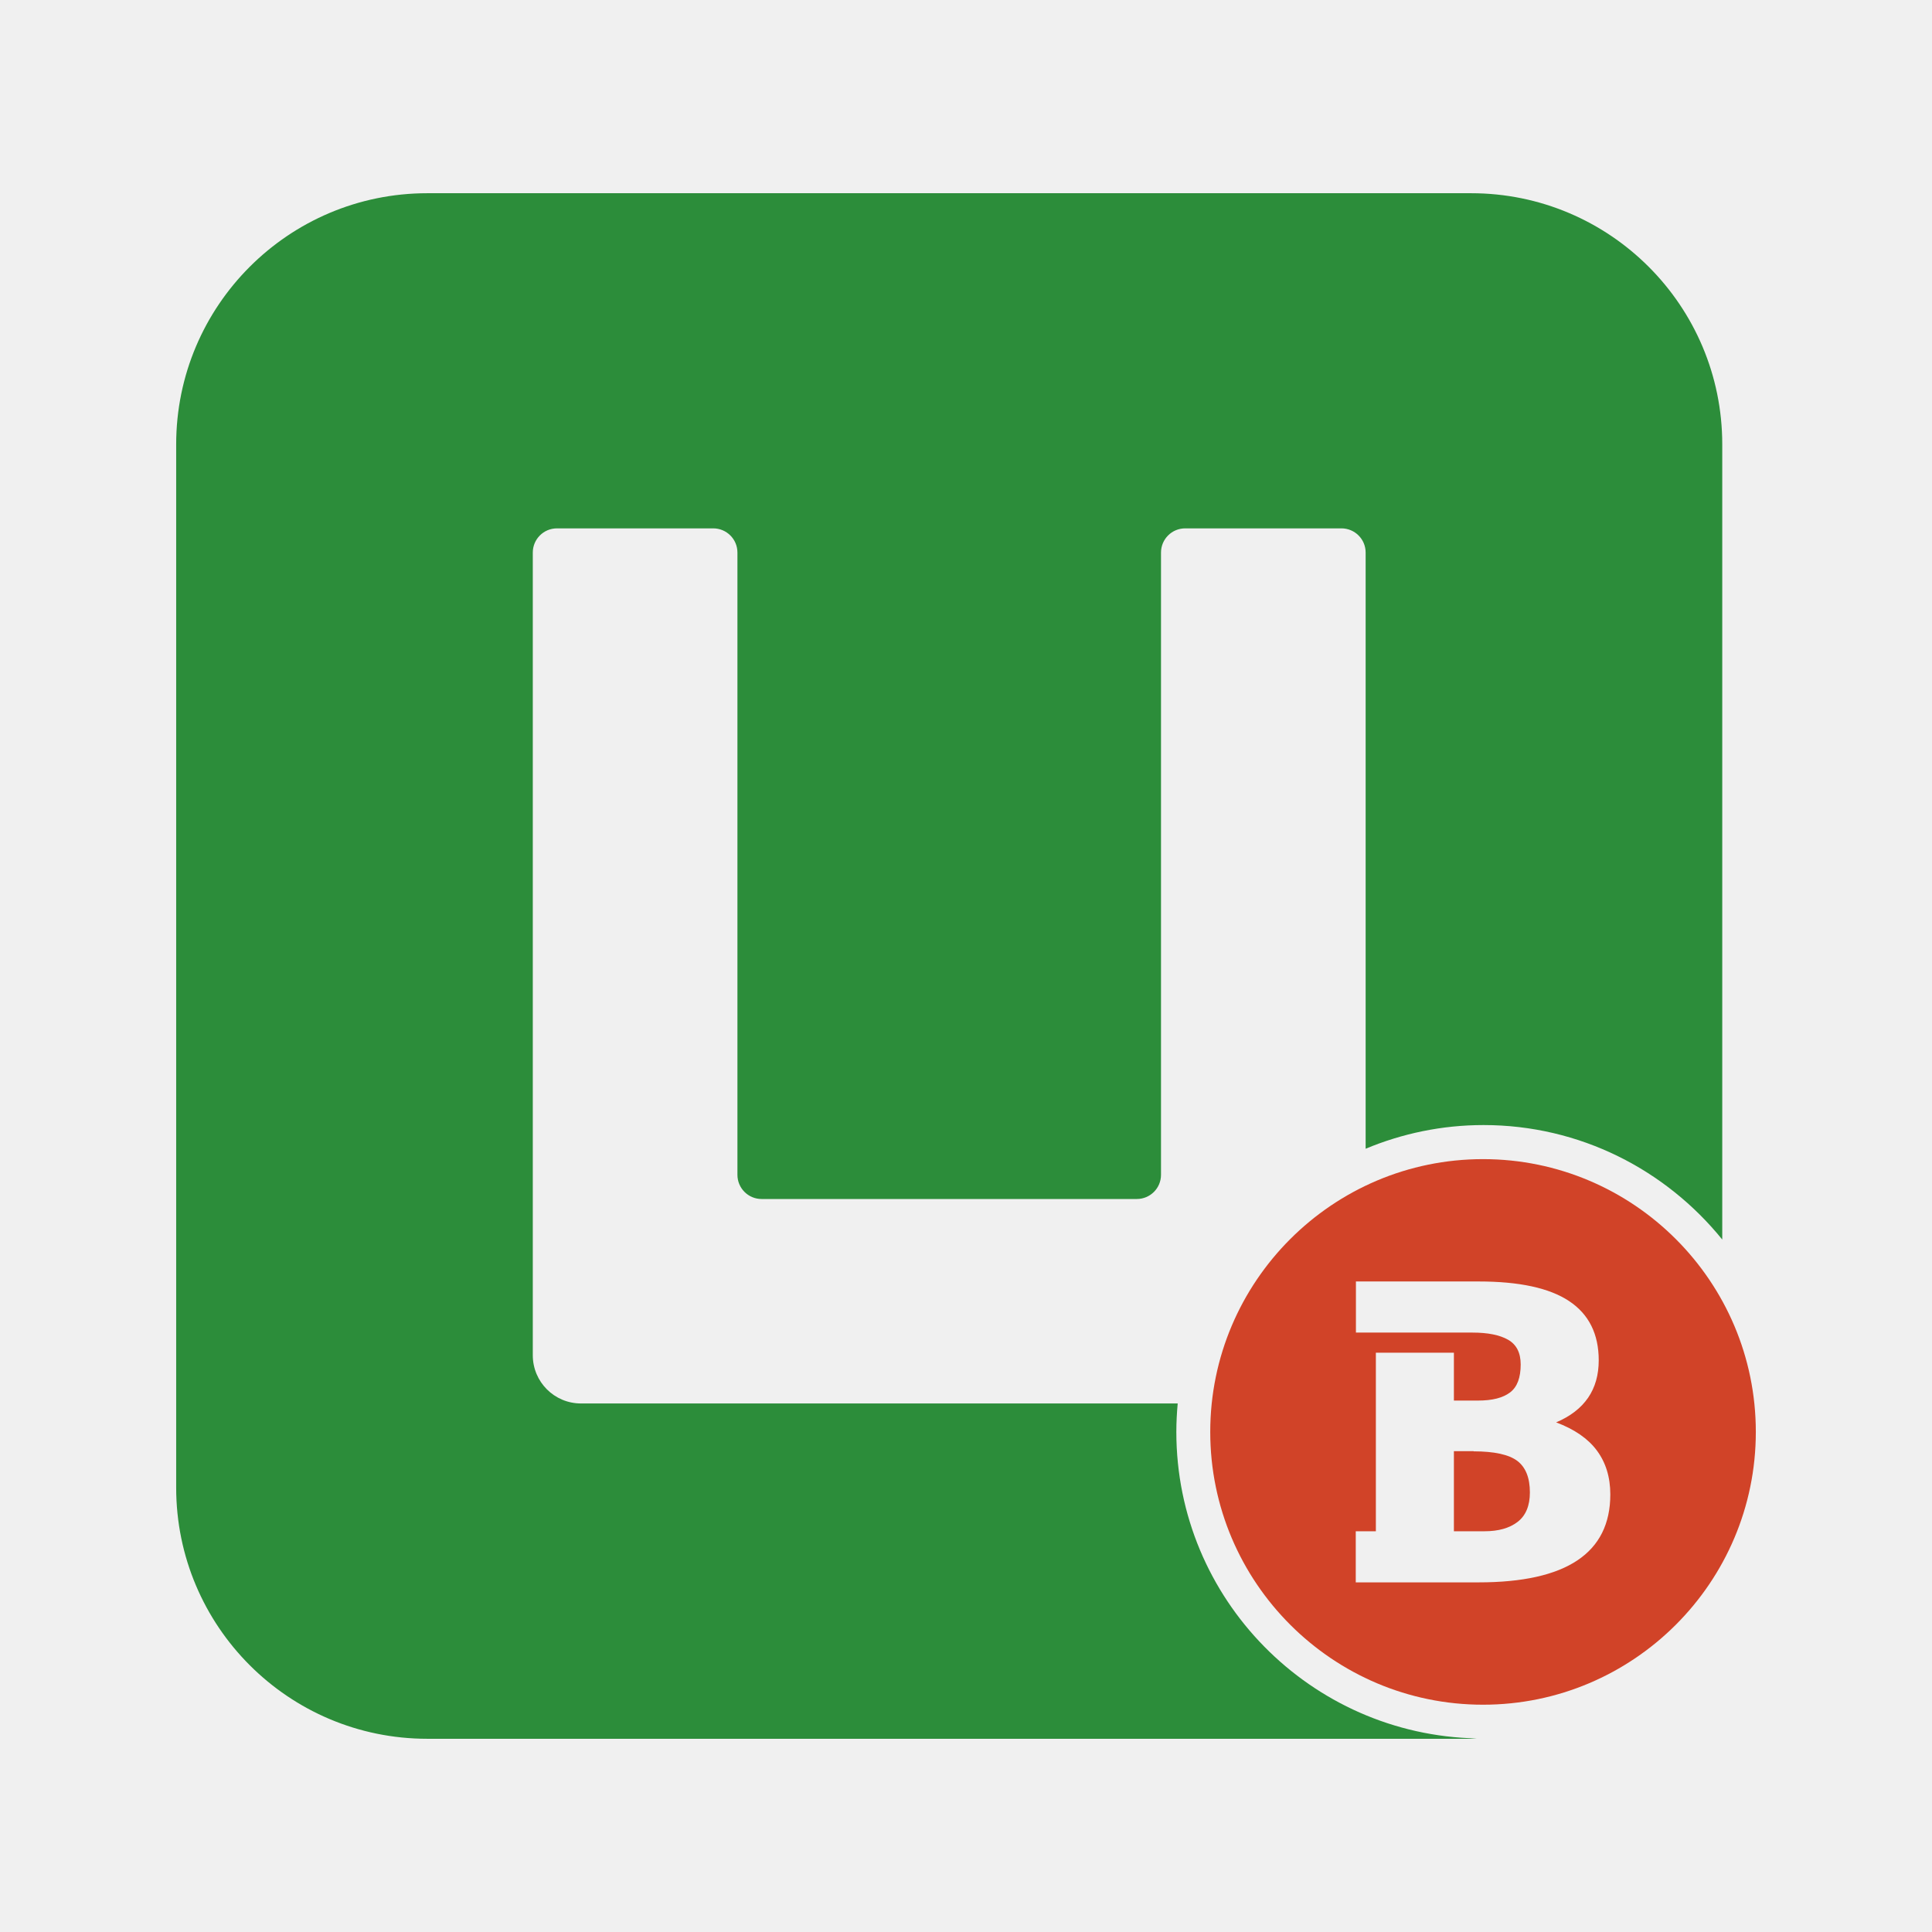
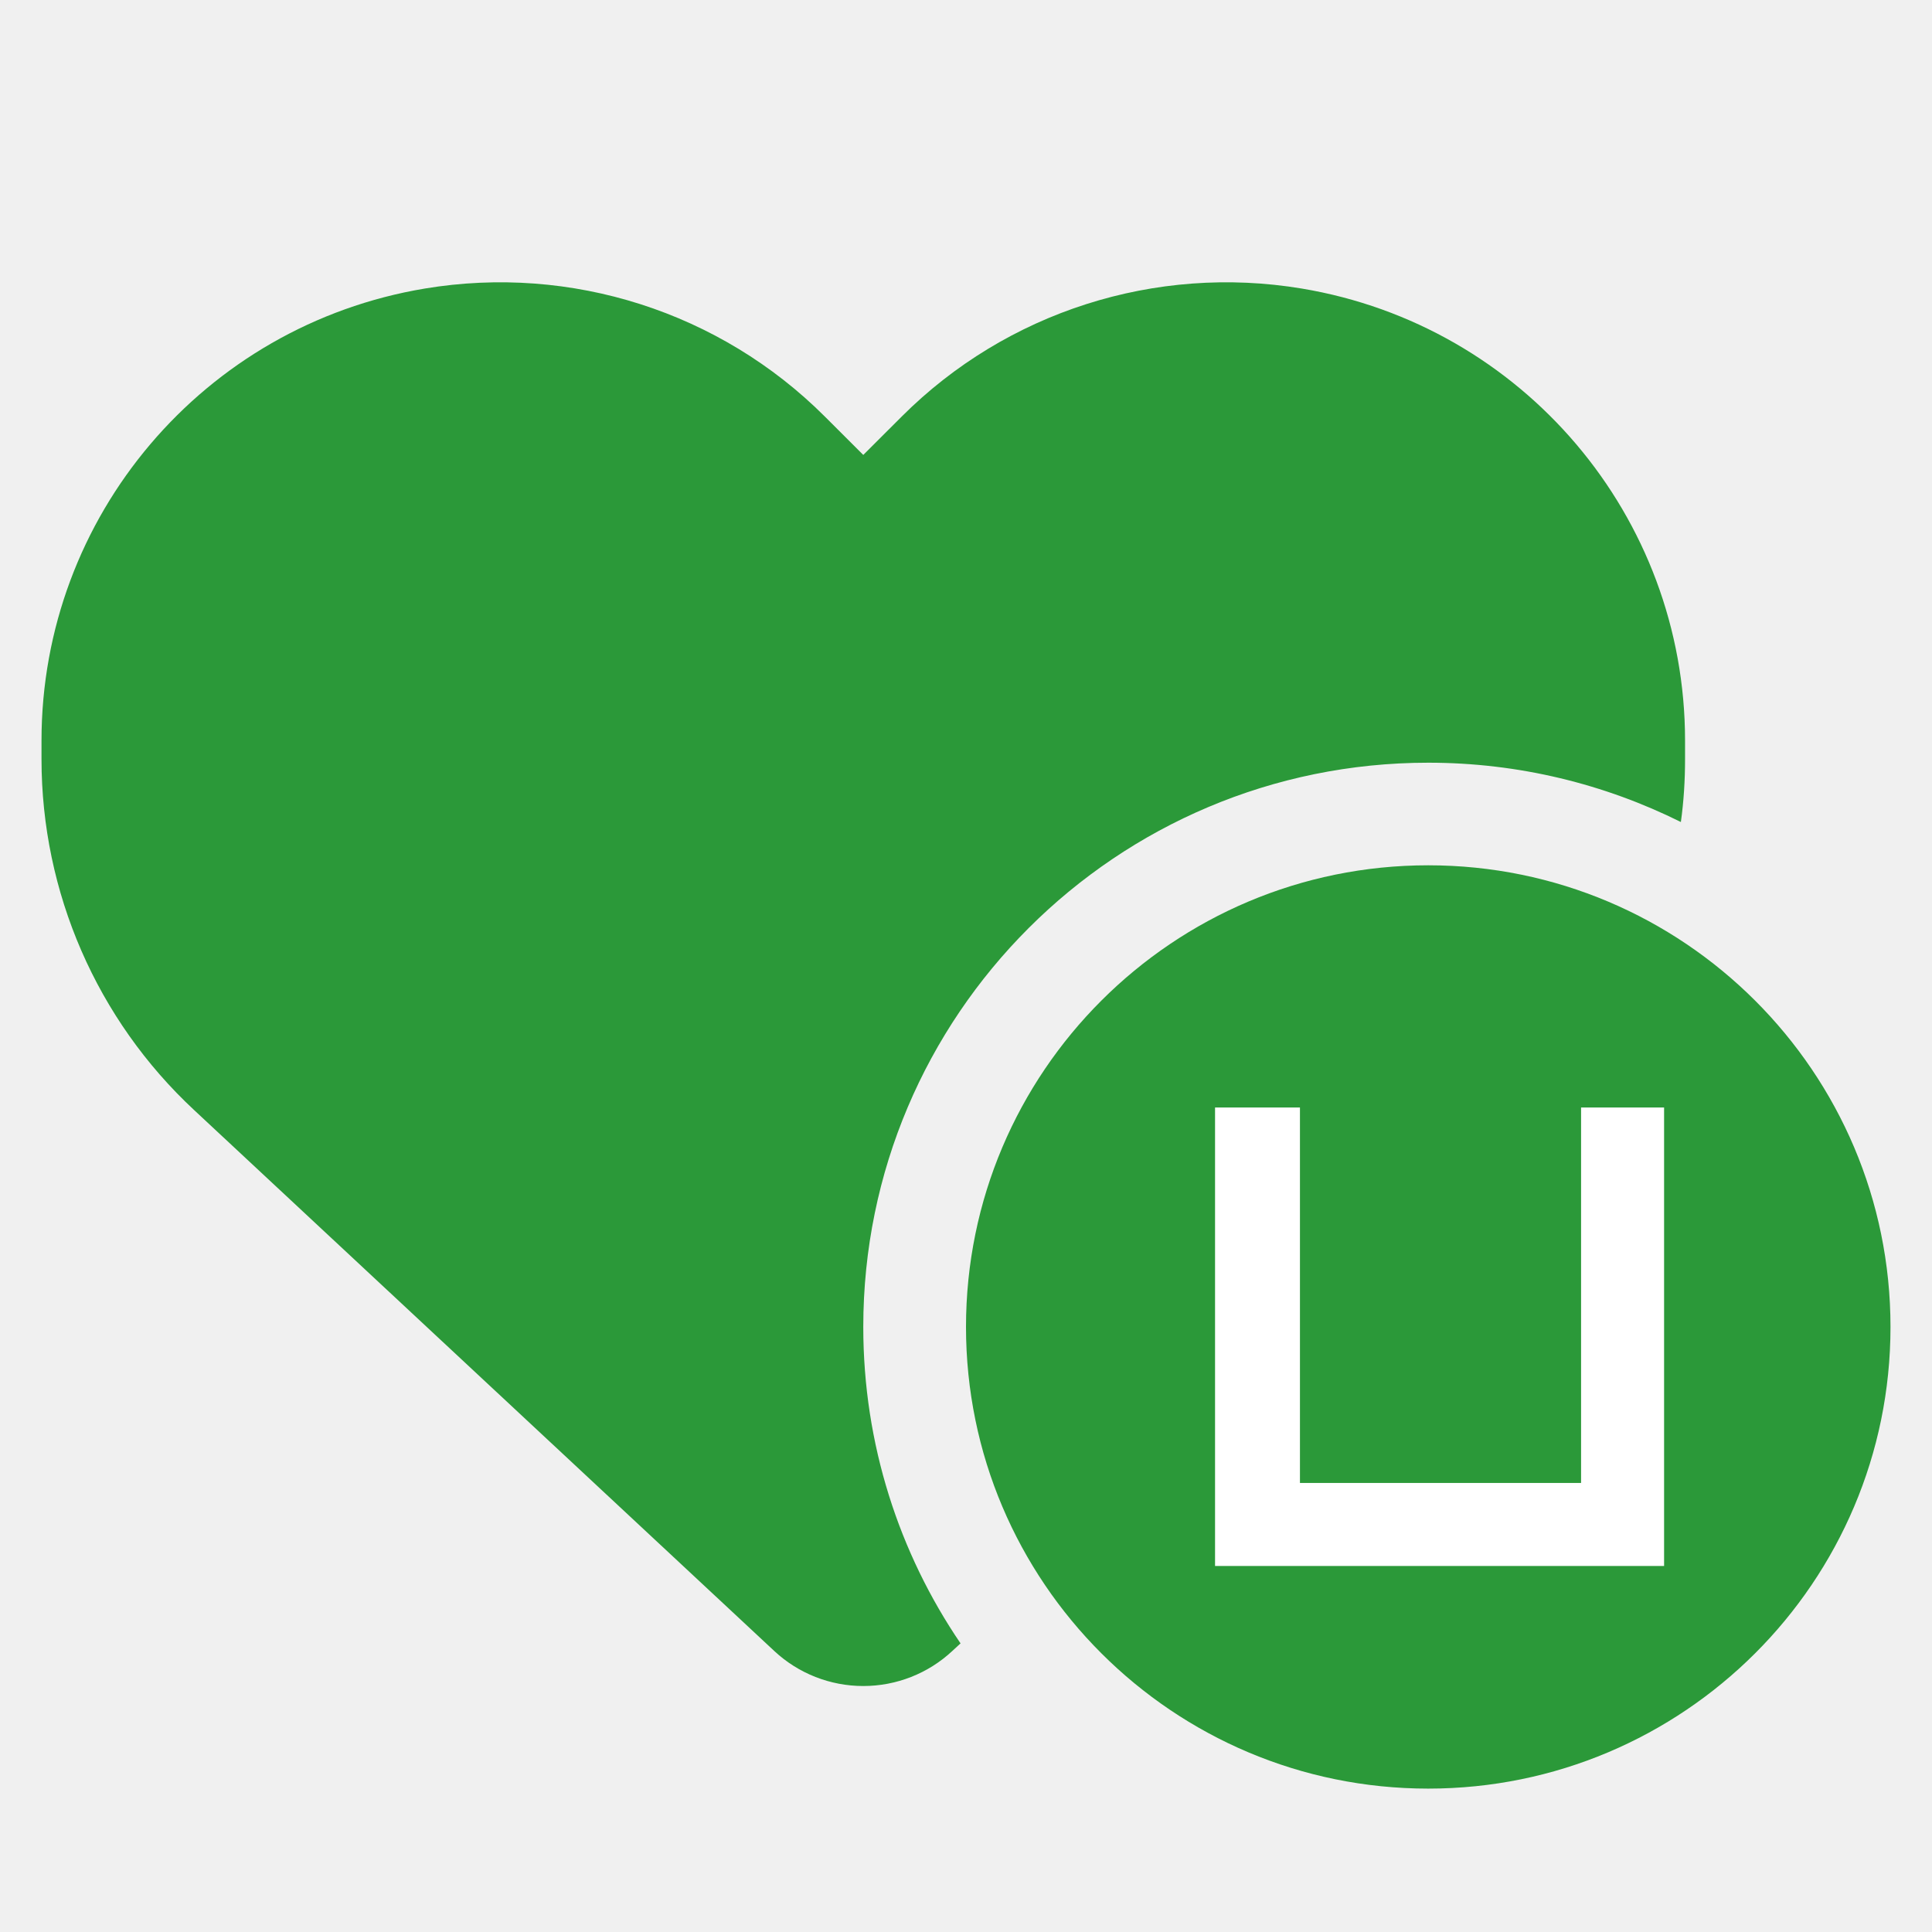
- <svg xmlns="http://www.w3.org/2000/svg" id="_图层_2" data-name="图层 2" viewBox="0 0 113.39 113.39">
+ <svg xmlns="http://www.w3.org/2000/svg" fill="none" version="1.1" width="512" height="512" viewBox="0 0 512 512">
  <defs>
-     <style>
-       .cls-1 {
-         fill: none;
-       }
- 
-       .cls-2 {
-         fill: #d14328;
-       }
- 
-       .cls-3 {
-         fill: #2c8d3a;
-       }
-     </style>
+     <clipPath id="master_svg0_25_97">
+       <rect x="0" y="0" width="512" height="512" rx="0" />
+     </clipPath>
+     <clipPath id="master_svg1_25_11">
+       <rect x="11" y="39" width="490" height="435" rx="0" />
+     </clipPath>
  </defs>
-   <g id="_图层_1-2" data-name="图层 1">
-     <g>
-       <rect class="cls-1" width="113.39" height="113.39" />
+   <g style="mix-blend-mode:passthrough" clip-path="url(#master_svg0_25_97)">
+     <g clip-path="url(#master_svg1_25_11)">
      <g>
-         <path class="cls-3" d="M86.31,11.34H25.08c-8.14,0-14.74,6.6-14.74,14.74v61.23c0,8.14,6.6,14.74,14.74,14.74h61.23c.12,0,.24-.02,.37-.02-9.76-.2-17.64-8.18-17.64-17.99,0-.56,.03-1.12,.08-1.67H34.1c-1.57,0-2.83-1.27-2.83-2.83V32.43c0-.78,.63-1.42,1.42-1.42h9.17c.78,0,1.42,.63,1.42,1.42v36.52c0,.78,.63,1.42,1.42,1.42h22.02c.78,0,1.42-.63,1.42-1.42V32.43c0-.78,.63-1.42,1.42-1.42h9.17c.78,0,1.42,.63,1.42,1.42v34.99c2.13-.89,4.47-1.39,6.92-1.39,5.66,0,10.7,2.63,14.01,6.72V26.08c0-8.14-6.6-14.74-14.74-14.74Z" />
-         <g>
-           <path class="cls-2" d="M87.04,68.03c-8.83,0-16.01,7.18-16.01,16.01s7.18,16.01,16.01,16.01,16.01-7.18,16.01-16.01-7.18-16.01-16.01-16.01Zm-.27,24.84h-7.2v-3h1.18v-10.48h4.58v2.81h1.42c.84,0,1.46-.16,1.88-.48s.62-.87,.62-1.64c0-.69-.25-1.17-.74-1.45s-1.19-.42-2.09-.42h-6.84v-3h7.2c2.38,0,4.15,.38,5.31,1.15,1.16,.77,1.74,1.93,1.74,3.48,0,1.71-.83,2.93-2.5,3.64,1.07,.4,1.87,.95,2.39,1.65s.79,1.56,.79,2.58c0,3.44-2.58,5.16-7.73,5.16Z" />
-           <path class="cls-2" d="M86.49,85.17h-1.16v4.7h1.8c.81,0,1.46-.18,1.94-.55s.72-.95,.72-1.73c0-.86-.25-1.48-.74-1.85s-1.35-.56-2.56-.56Z" />
-         </g>
+         <path d="M51.493,294.223L205.214,437.552C211.594,443.499,220.016,446.813,228.778,446.813C237.54,446.813,245.962,443.499,252.342,437.552L254.554,435.513C238.306,411.639,228.778,382.752,228.778,351.656C228.778,269.074,295.812,202.125,378.5,202.125C402.575,202.125,425.288,207.818,445.45,217.843C446.215,212.321,446.556,206.798,446.556,201.191L446.556,196.263C446.556,136.875,403.595,86.238,344.983,76.468C306.191,70.011,266.719,82.67,238.986,110.367L228.778,120.562L218.569,110.367C190.837,82.67,151.365,70.011,112.573,76.468C53.96,86.238,11,136.875,11,196.263L11,201.191C11,236.449,25.632,270.179,51.493,294.223ZM378.5,474C446.13,474,501,419.2,501,351.656C501,284.113,446.13,229.313,378.5,229.313C310.87,229.313,256,284.113,256,351.656C256,419.2,310.87,474,378.5,474Z" fill="#2B9939" fill-opacity="1" />
+       </g>
+       <g style="mix-blend-mode:passthrough">
+         <path d="M322,415L441,415L441,293.5L419,293.5L419,393L344.5,393L344.5,293.5L322,293.5L322,415Z" fill="#FFFFFF" fill-opacity="1" />
      </g>
    </g>
  </g>
</svg>
